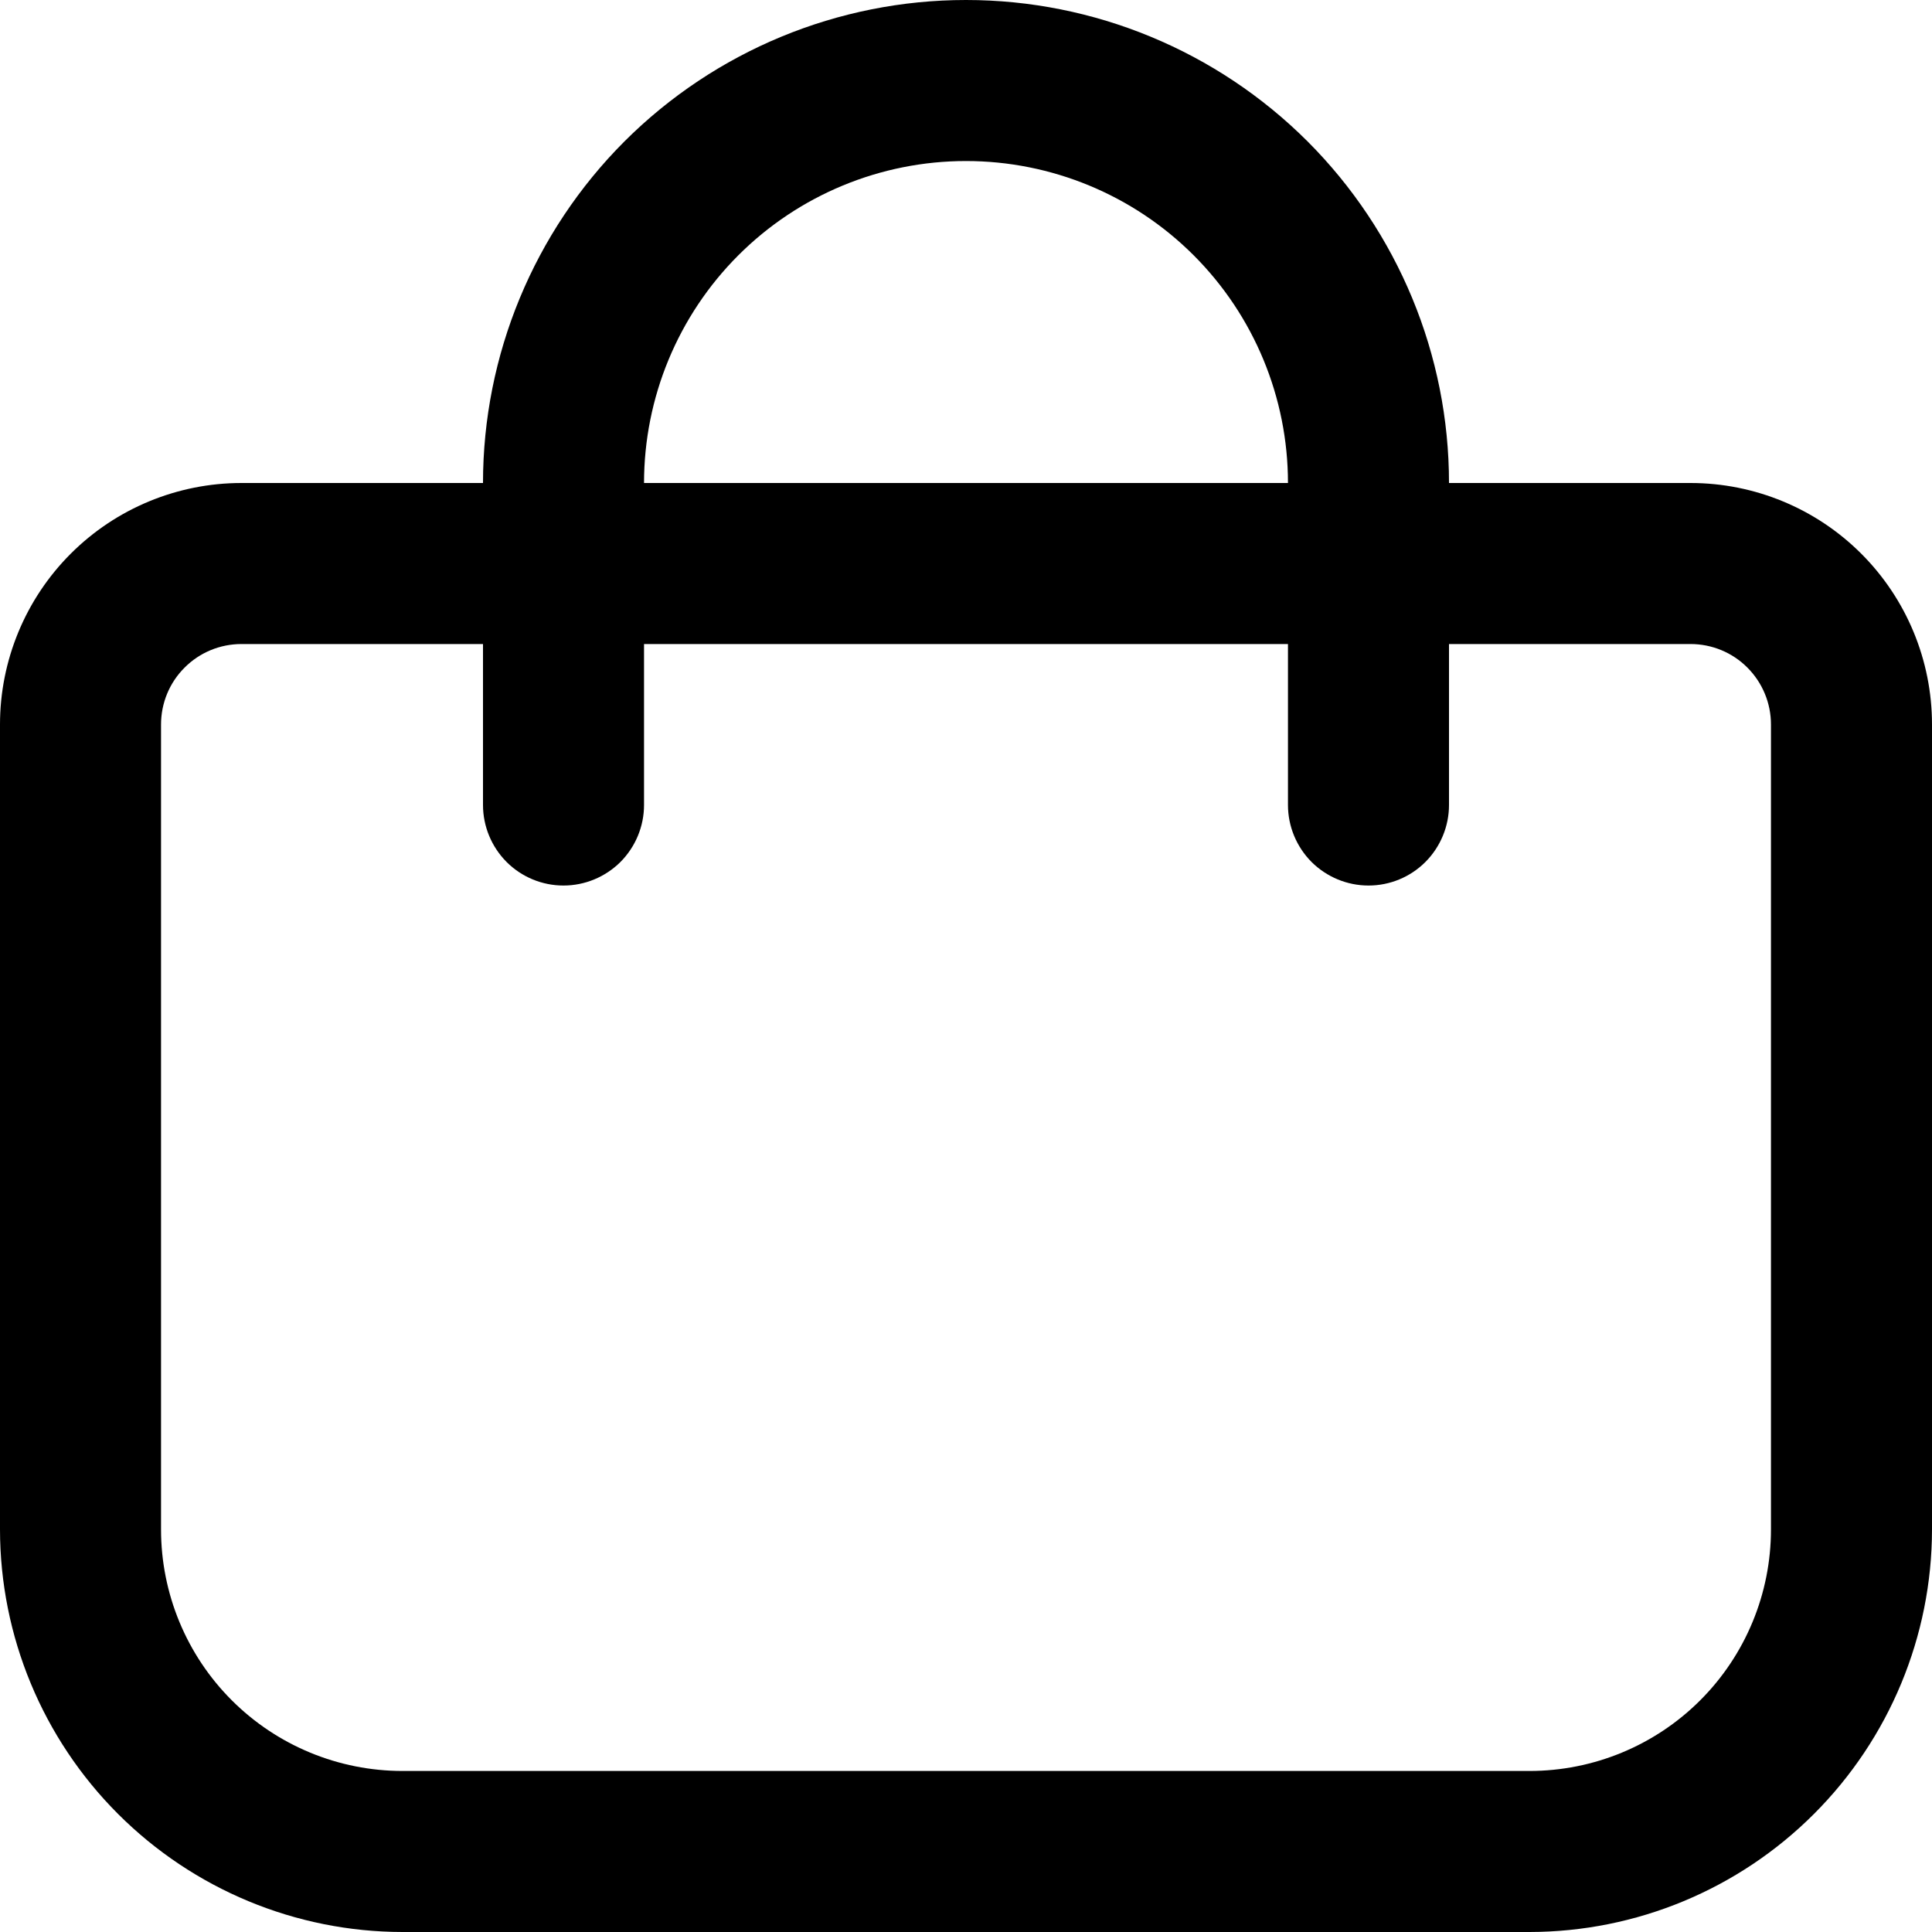
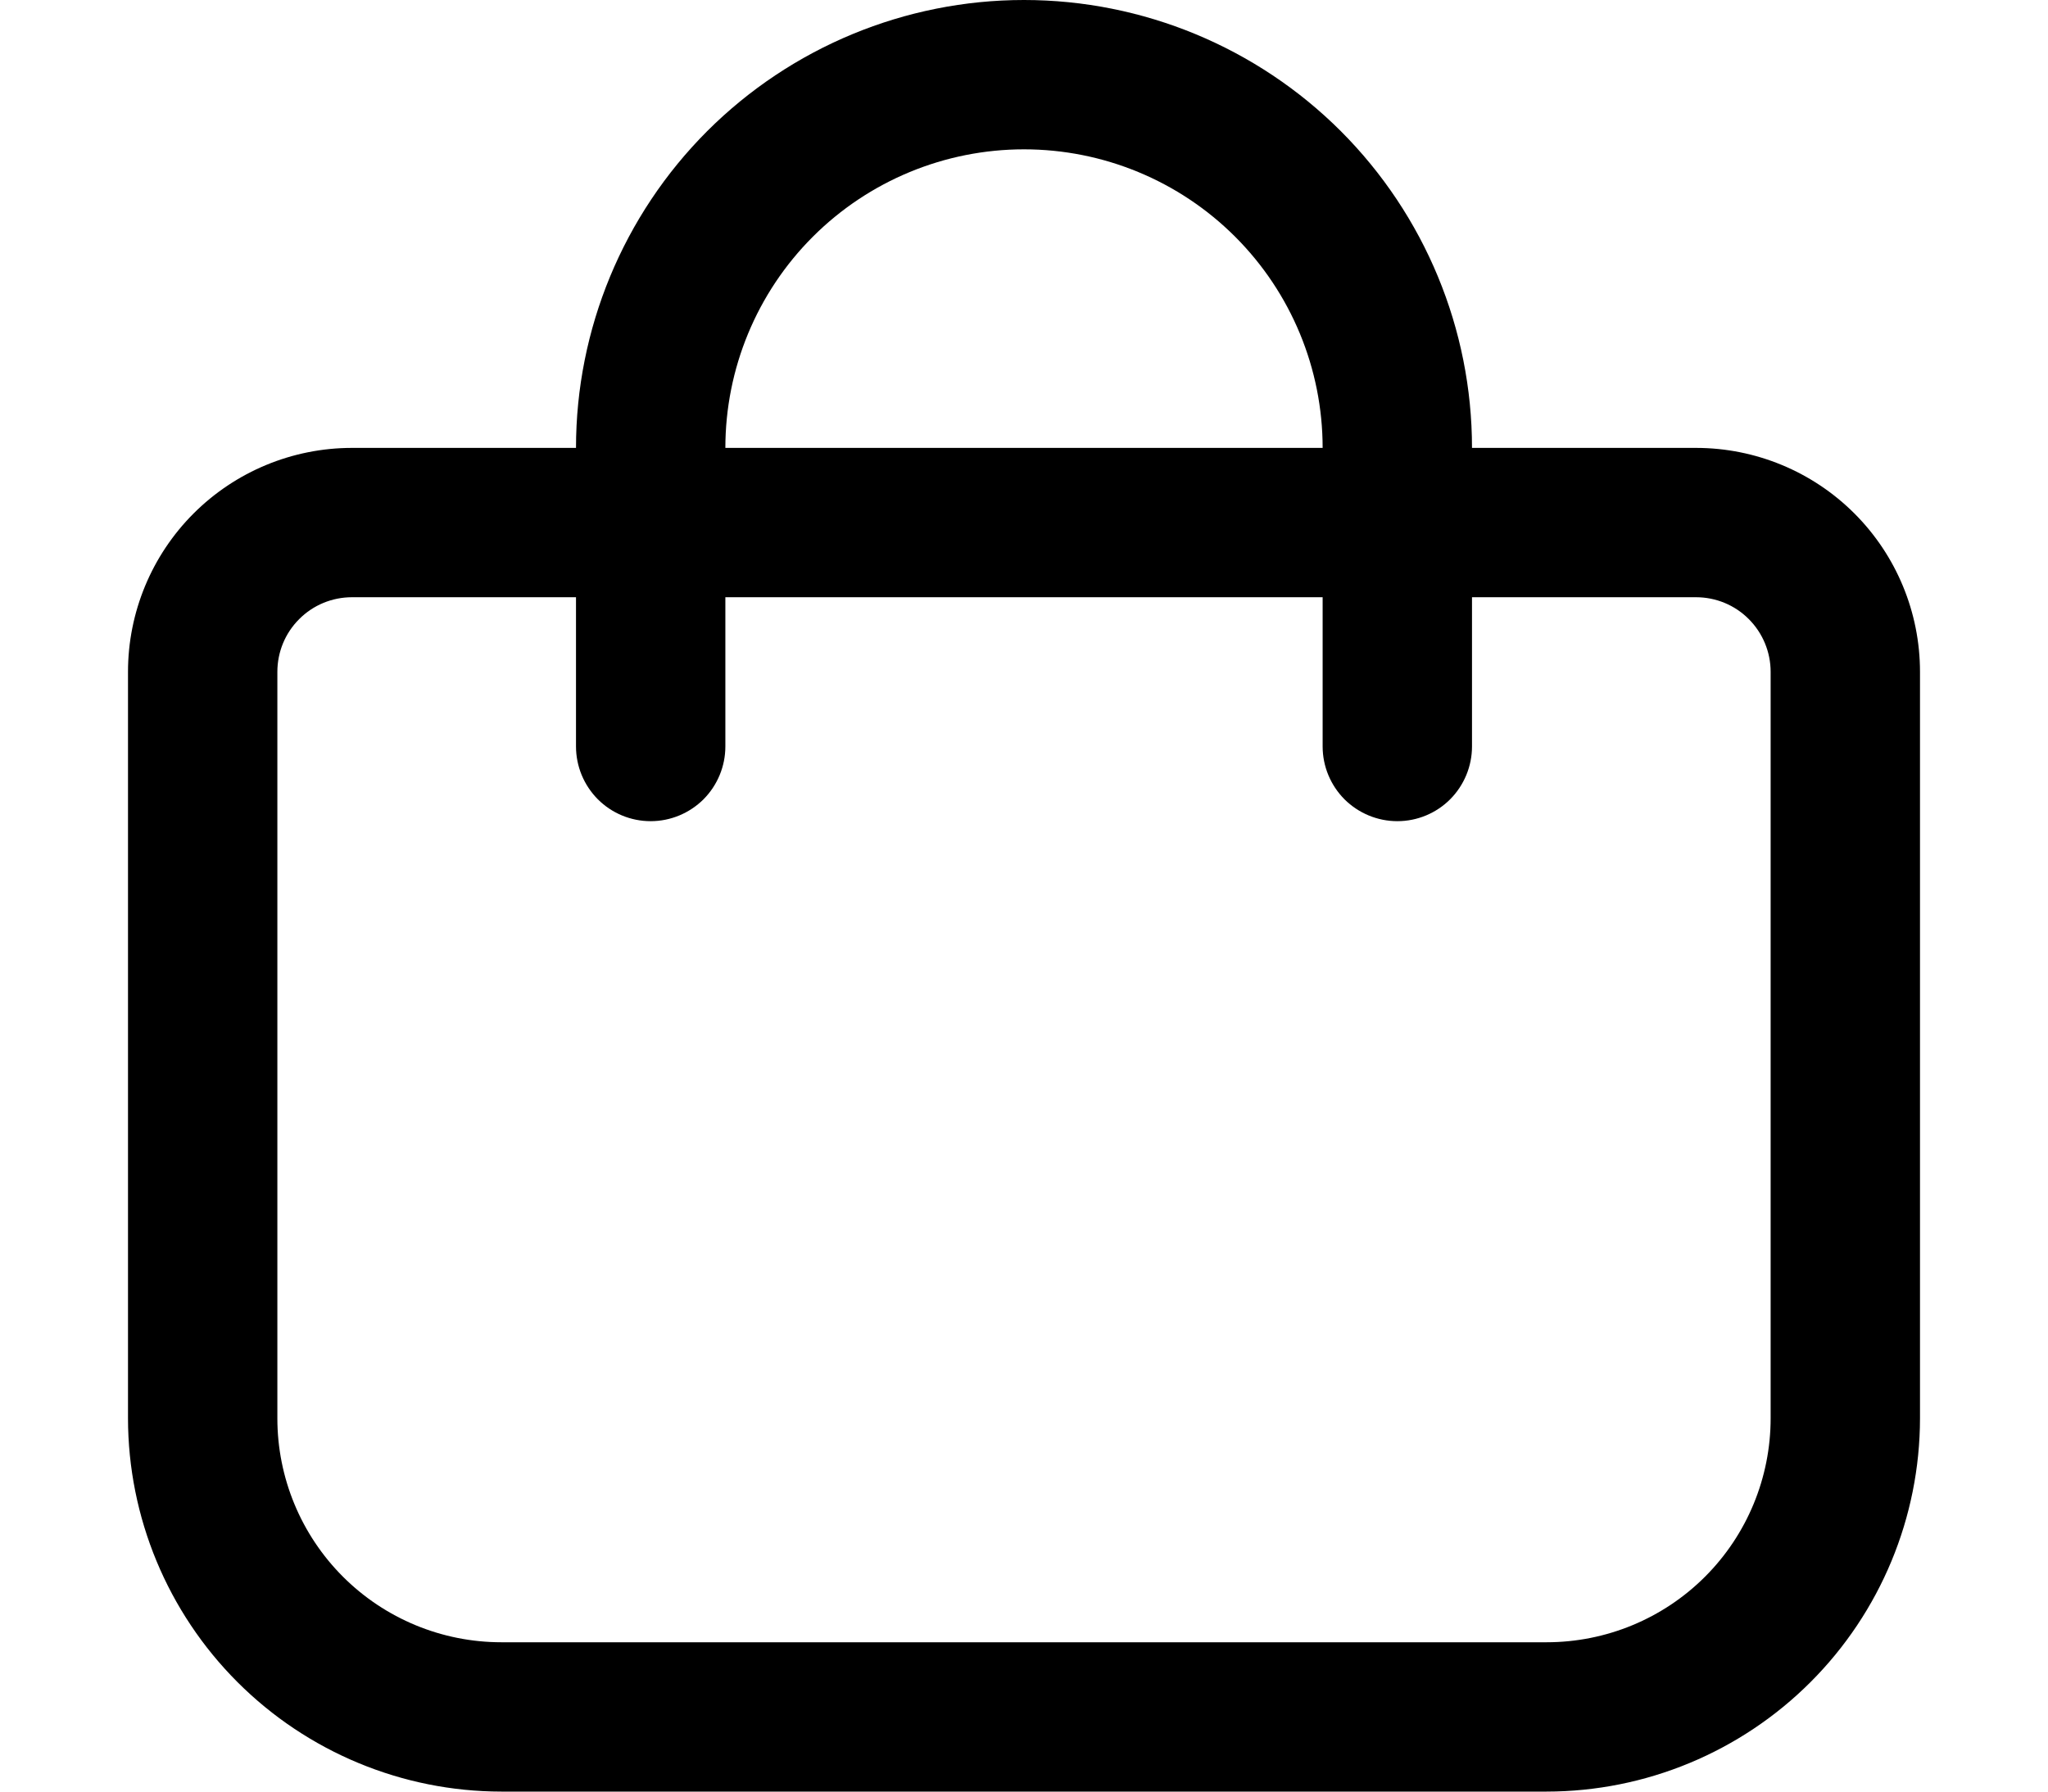
- <svg xmlns="http://www.w3.org/2000/svg" width="20" height="20" viewBox="0 0 20 20" fill="none">
+ <svg xmlns="http://www.w3.org/2000/svg" width="16" height="14" viewBox="0 0 20 20" fill="none">
  <path d="M17.5 5H15C15 3.674 14.473 2.402 13.536 1.464C12.598 0.527 11.326 0 10 0C8.674 0 7.402 0.527 6.464 1.464C5.527 2.402 5 3.674 5 5H2.5C1.837 5 1.201 5.263 0.732 5.732C0.263 6.201 0 6.837 0 7.5L0 15.833C0.001 16.938 0.441 17.997 1.222 18.778C2.003 19.559 3.062 19.999 4.167 20H15.833C16.938 19.999 17.997 19.559 18.778 18.778C19.559 17.997 19.999 16.938 20 15.833V7.5C20 6.837 19.737 6.201 19.268 5.732C18.799 5.263 18.163 5 17.5 5ZM10 1.667C10.884 1.667 11.732 2.018 12.357 2.643C12.982 3.268 13.333 4.116 13.333 5H6.667C6.667 4.116 7.018 3.268 7.643 2.643C8.268 2.018 9.116 1.667 10 1.667ZM18.333 15.833C18.333 16.496 18.07 17.132 17.601 17.601C17.132 18.07 16.496 18.333 15.833 18.333H4.167C3.504 18.333 2.868 18.07 2.399 17.601C1.93 17.132 1.667 16.496 1.667 15.833V7.5C1.667 7.279 1.754 7.067 1.911 6.911C2.067 6.754 2.279 6.667 2.5 6.667H5V8.333C5 8.554 5.088 8.766 5.244 8.923C5.4 9.079 5.612 9.167 5.833 9.167C6.054 9.167 6.266 9.079 6.423 8.923C6.579 8.766 6.667 8.554 6.667 8.333V6.667H13.333V8.333C13.333 8.554 13.421 8.766 13.577 8.923C13.734 9.079 13.946 9.167 14.167 9.167C14.388 9.167 14.6 9.079 14.756 8.923C14.912 8.766 15 8.554 15 8.333V6.667H17.5C17.721 6.667 17.933 6.754 18.089 6.911C18.245 7.067 18.333 7.279 18.333 7.5V15.833Z" fill="black" />
</svg>
